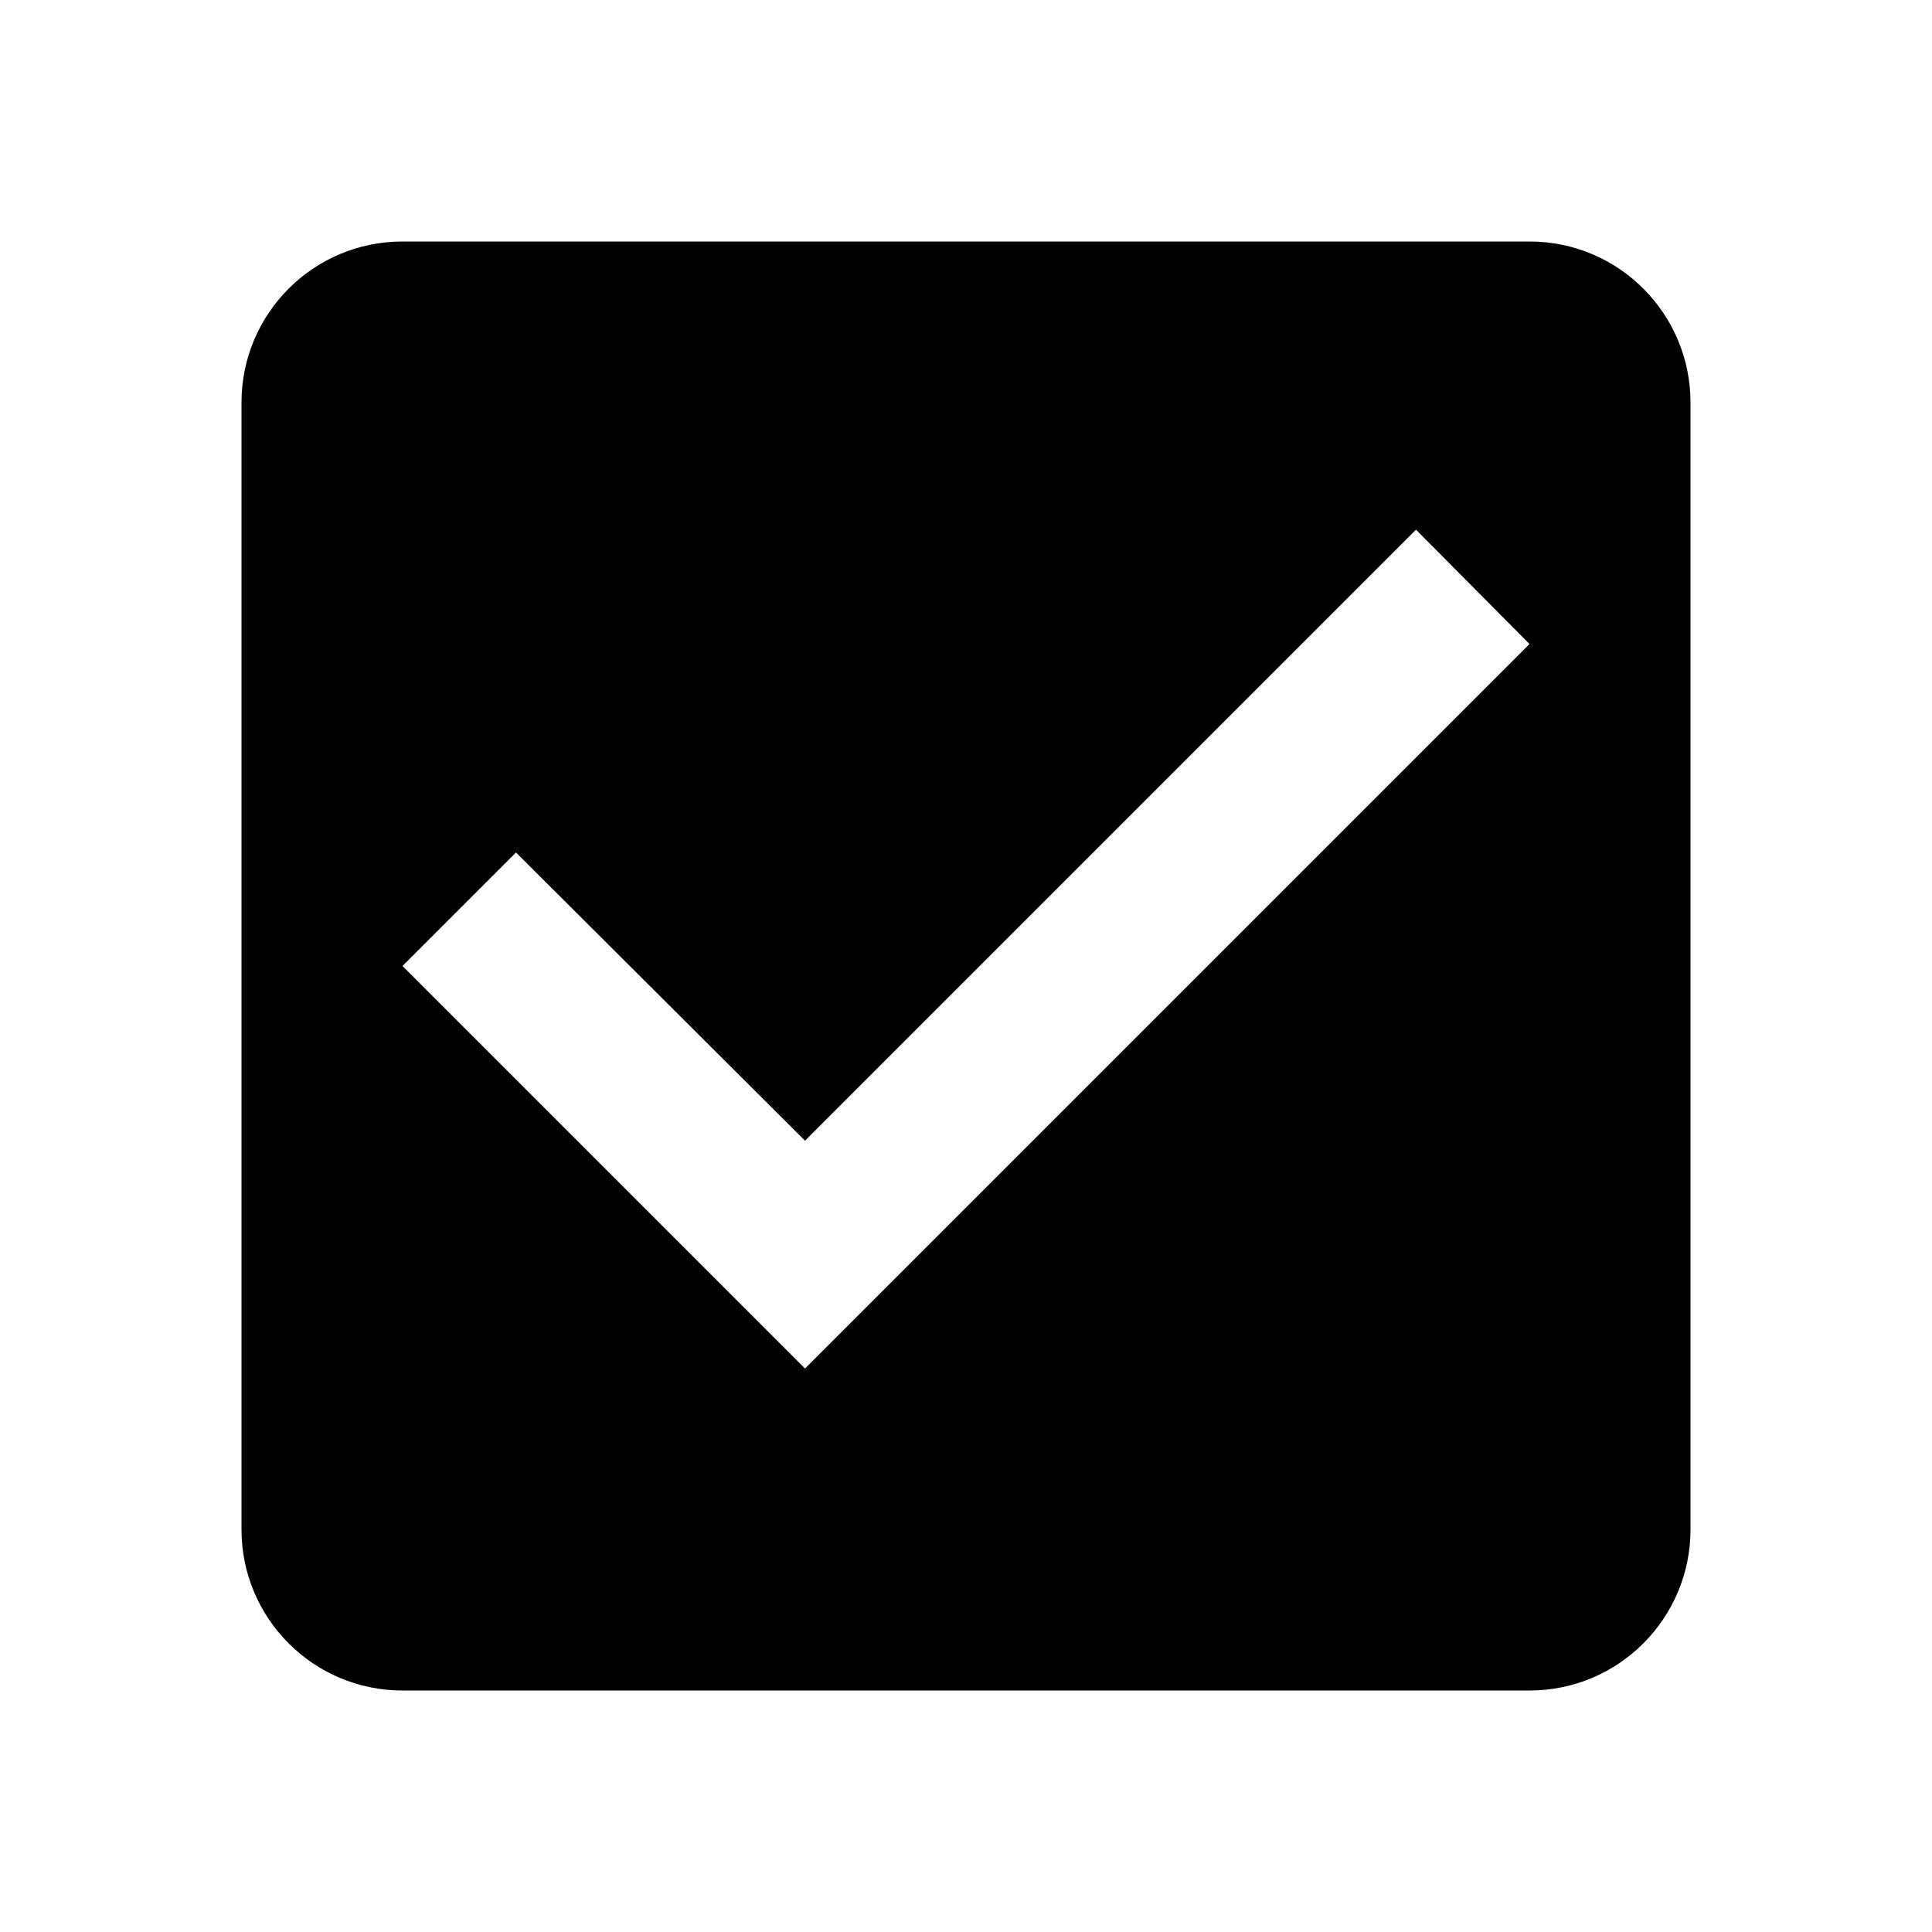
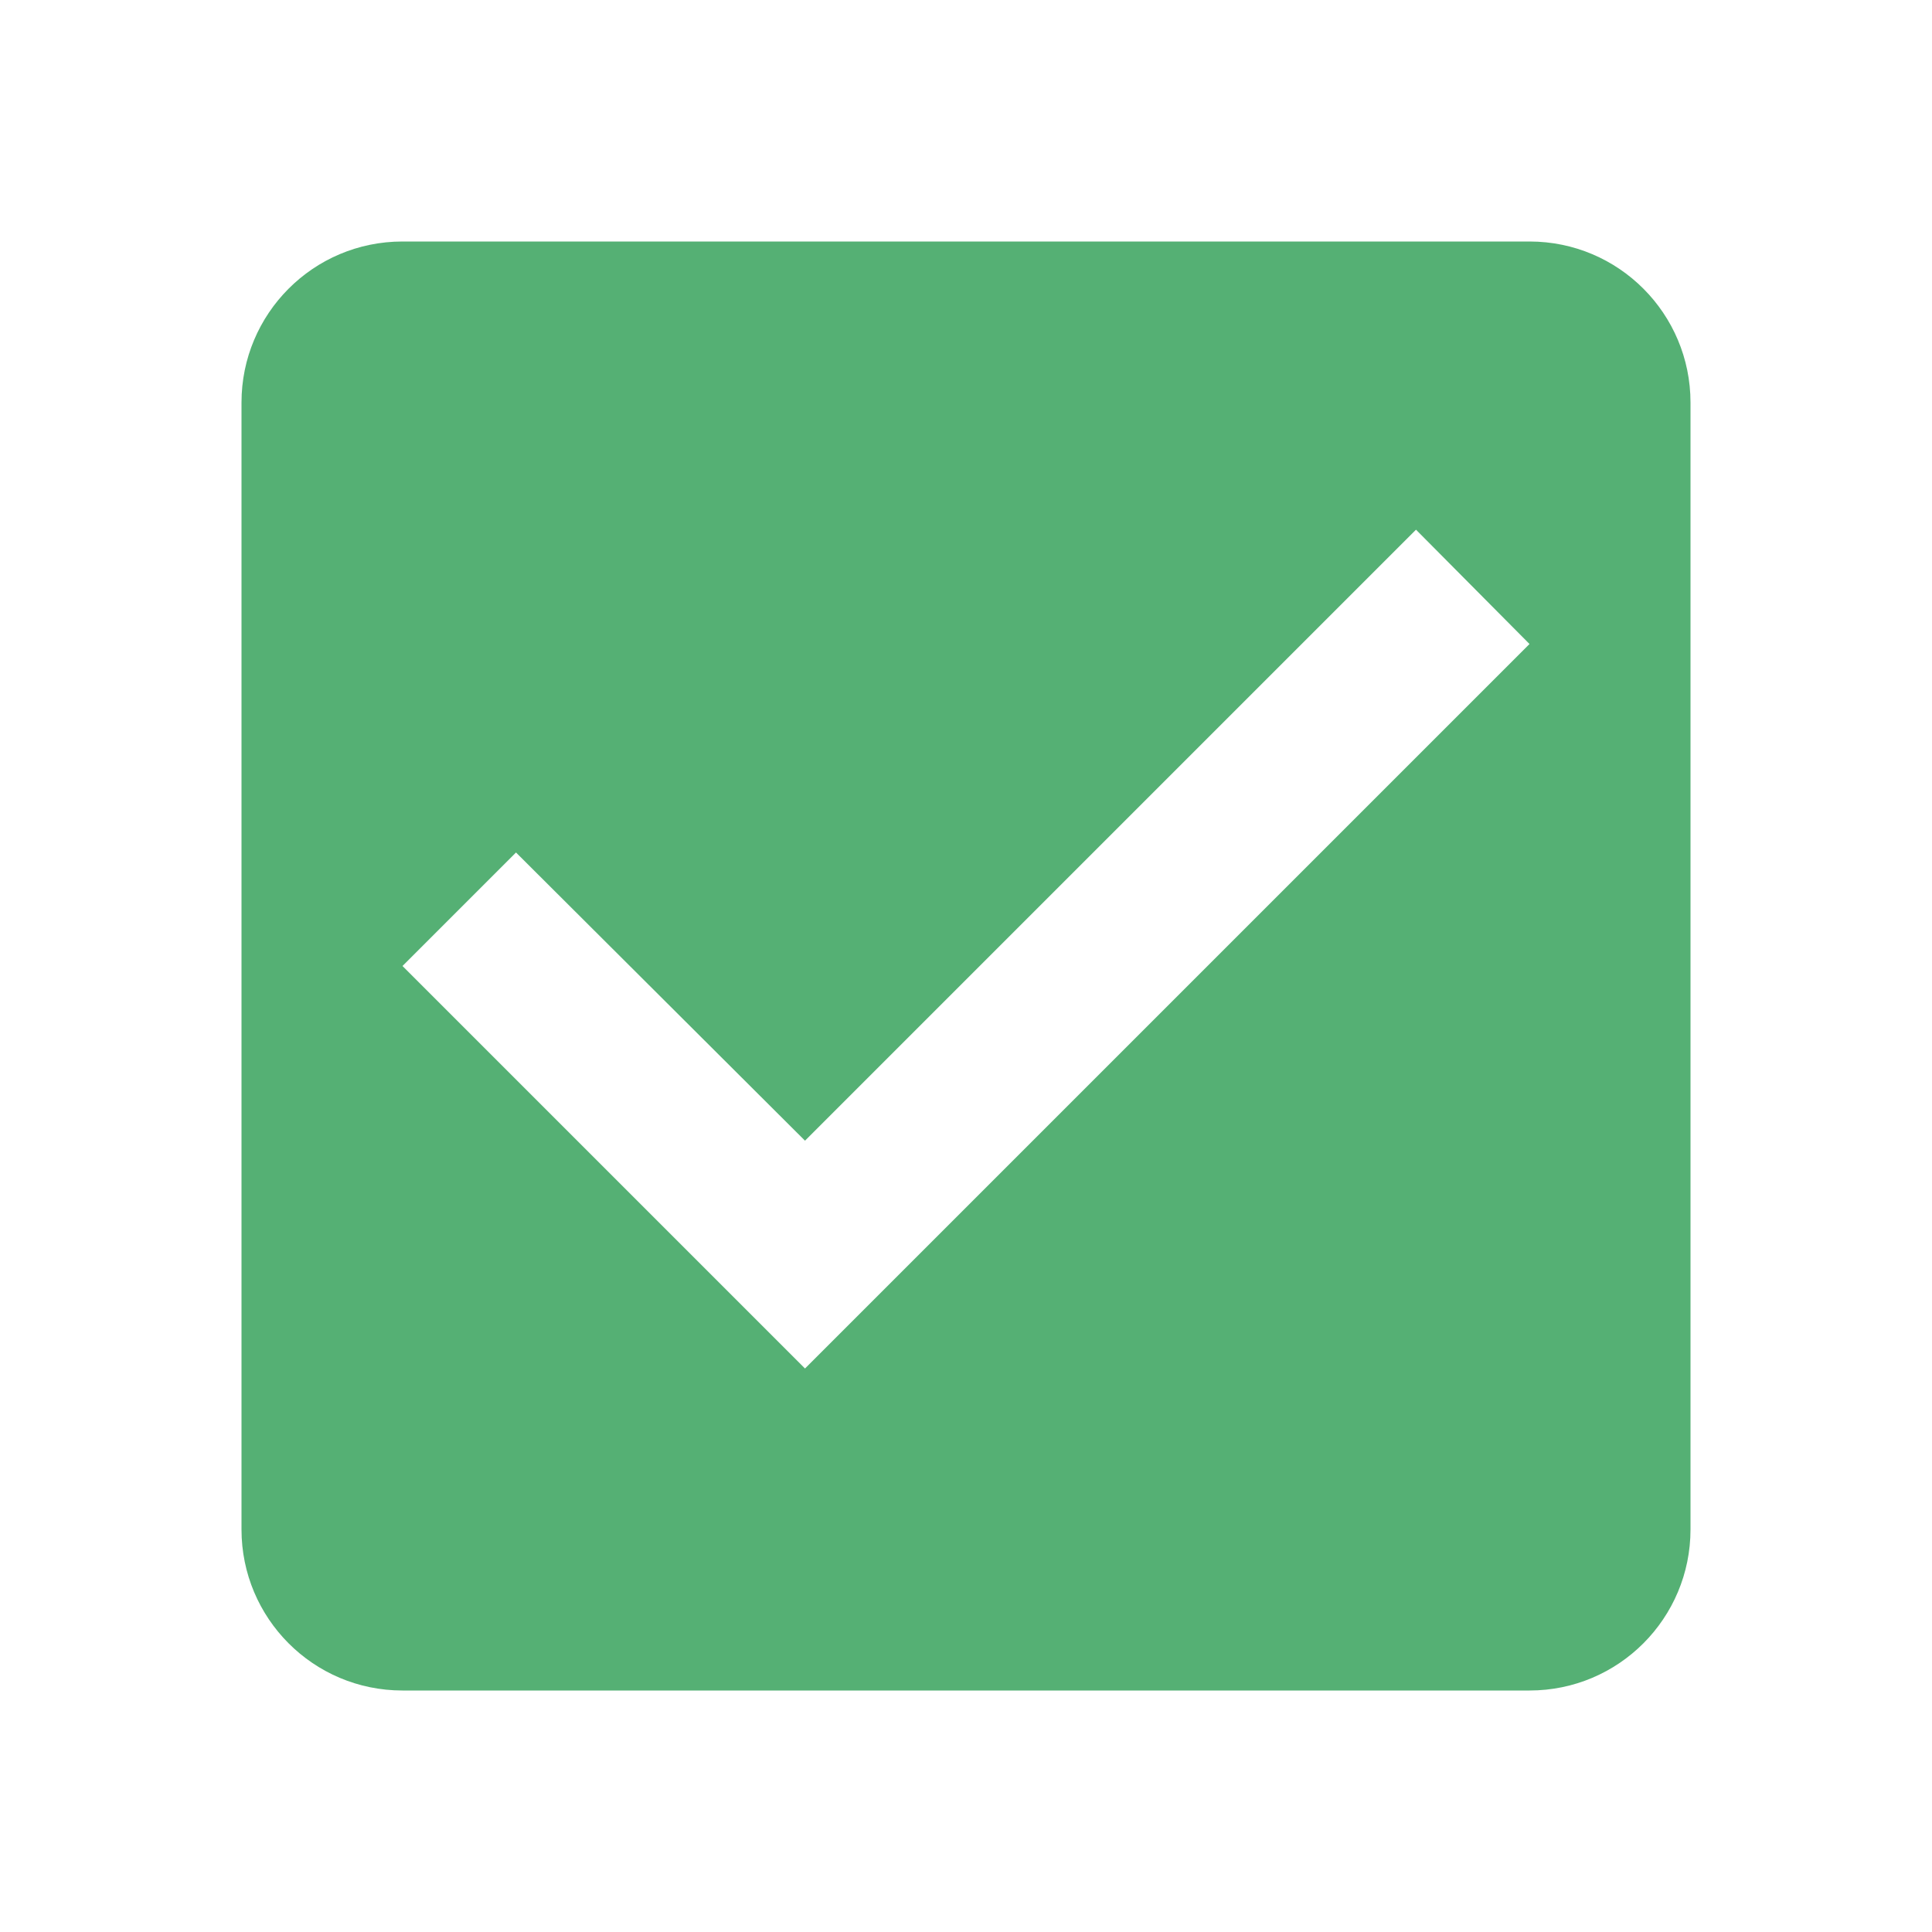
- <svg xmlns="http://www.w3.org/2000/svg" fill="none" height="24" viewBox="0 0 24 24" width="24">
-   <path d="m19 3h-14c-1.11 0-2 .9-2 2v14c0 1.1.89 2 2 2h14c1.11 0 2-.9 2-2v-14c0-1.1-.89-2-2-2zm-9 14-5-5 1.41-1.41 3.59 3.58 7.59-7.59 1.41 1.42z" fill="#000" />
+ <svg xmlns="http://www.w3.org/2000/svg" width="24" height="24" viewBox="0 0 24 24" fill="none">
+   <path d="M19 3H5C3.89 3 3 3.9 3 5V19C3 20.1 3.89 21 5 21H19C20.11 21 21 20.1 21 19V5C21 3.9 20.11 3 19 3ZM10 17L5 12L6.41 10.59L10 14.17L17.59 6.58L19 8L10 17Z" fill="#55B074" />
</svg>
